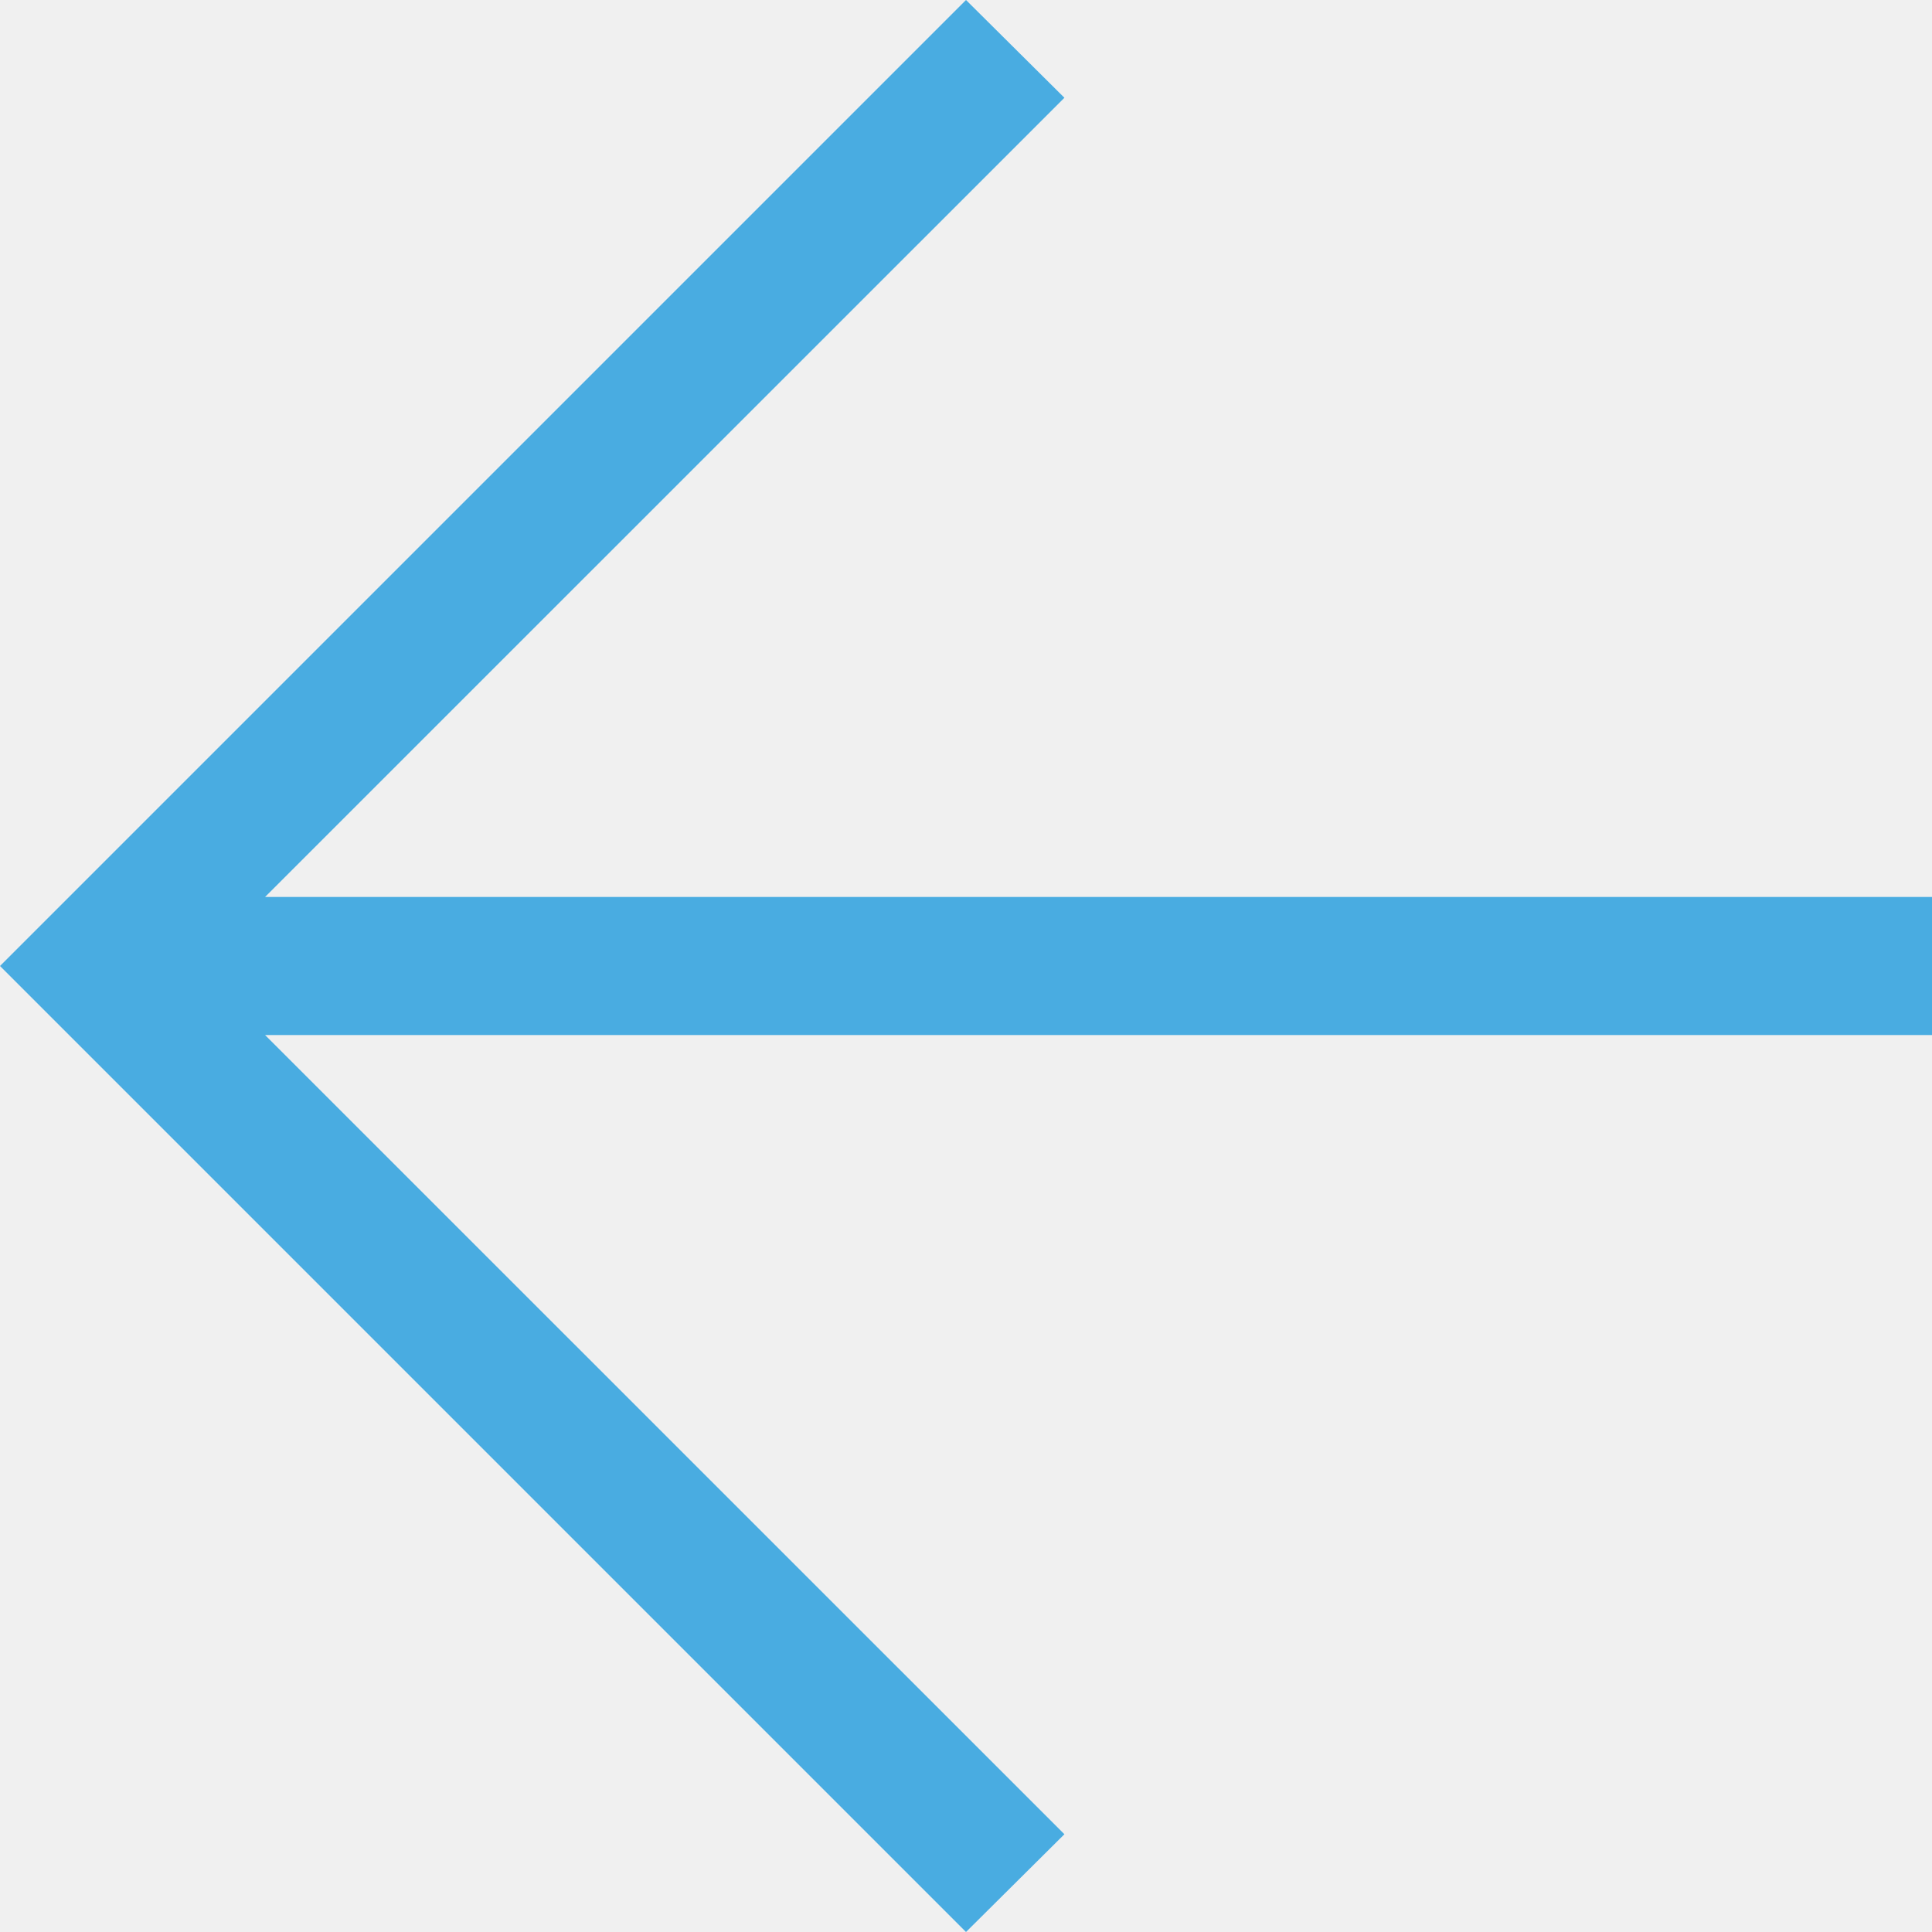
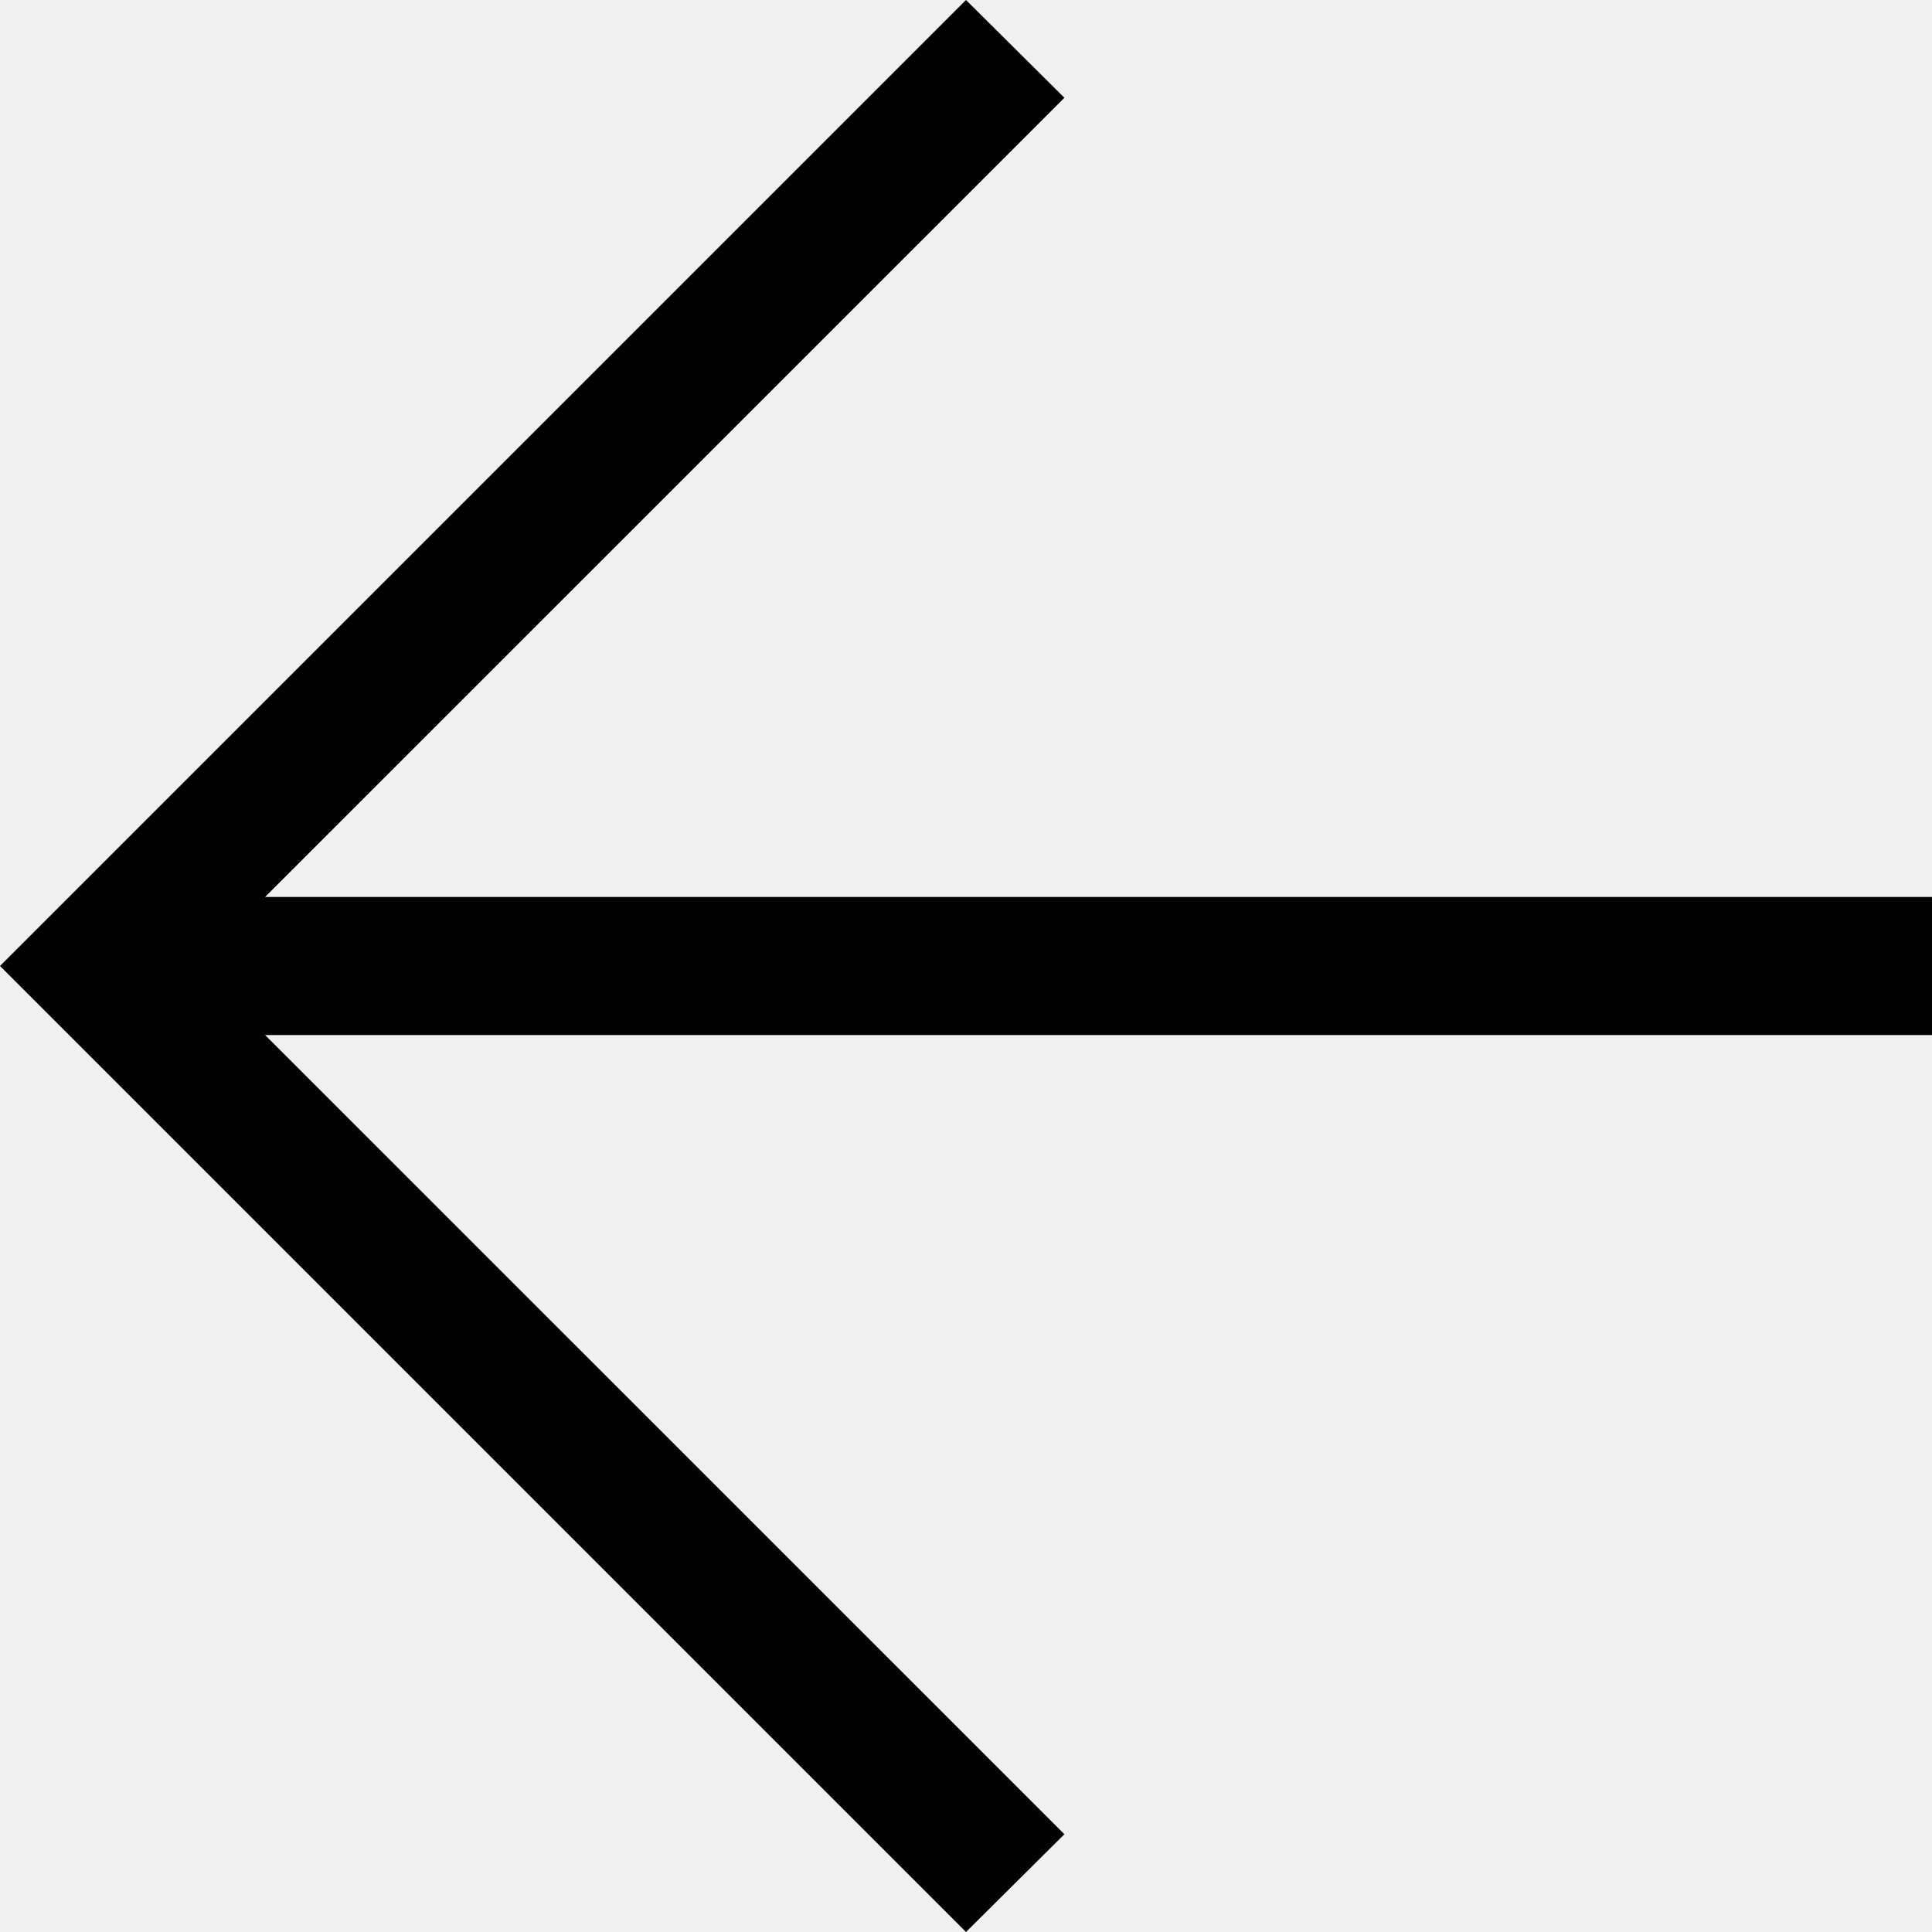
<svg xmlns="http://www.w3.org/2000/svg" width="15" height="15" viewBox="0 0 15 15" fill="none">
  <g clip-path="url(#clip0_463_1574)">
-     <path d="M2.058 8.036L8.264 14.241L7.5 15L0 7.5L7.5 0L8.264 0.759L2.058 6.964H15V8.036H2.058Z" fill="#49ACE1" />
+     <path d="M2.058 8.036L8.264 14.241L7.5 15L0 7.5L7.5 0L8.264 0.759L2.058 6.964H15V8.036H2.058Z" fill="currentColor" />
  </g>
  <defs>
    <clipPath id="clip0_463_1574">
      <rect width="15" height="15" fill="white" />
    </clipPath>
  </defs>
</svg>
